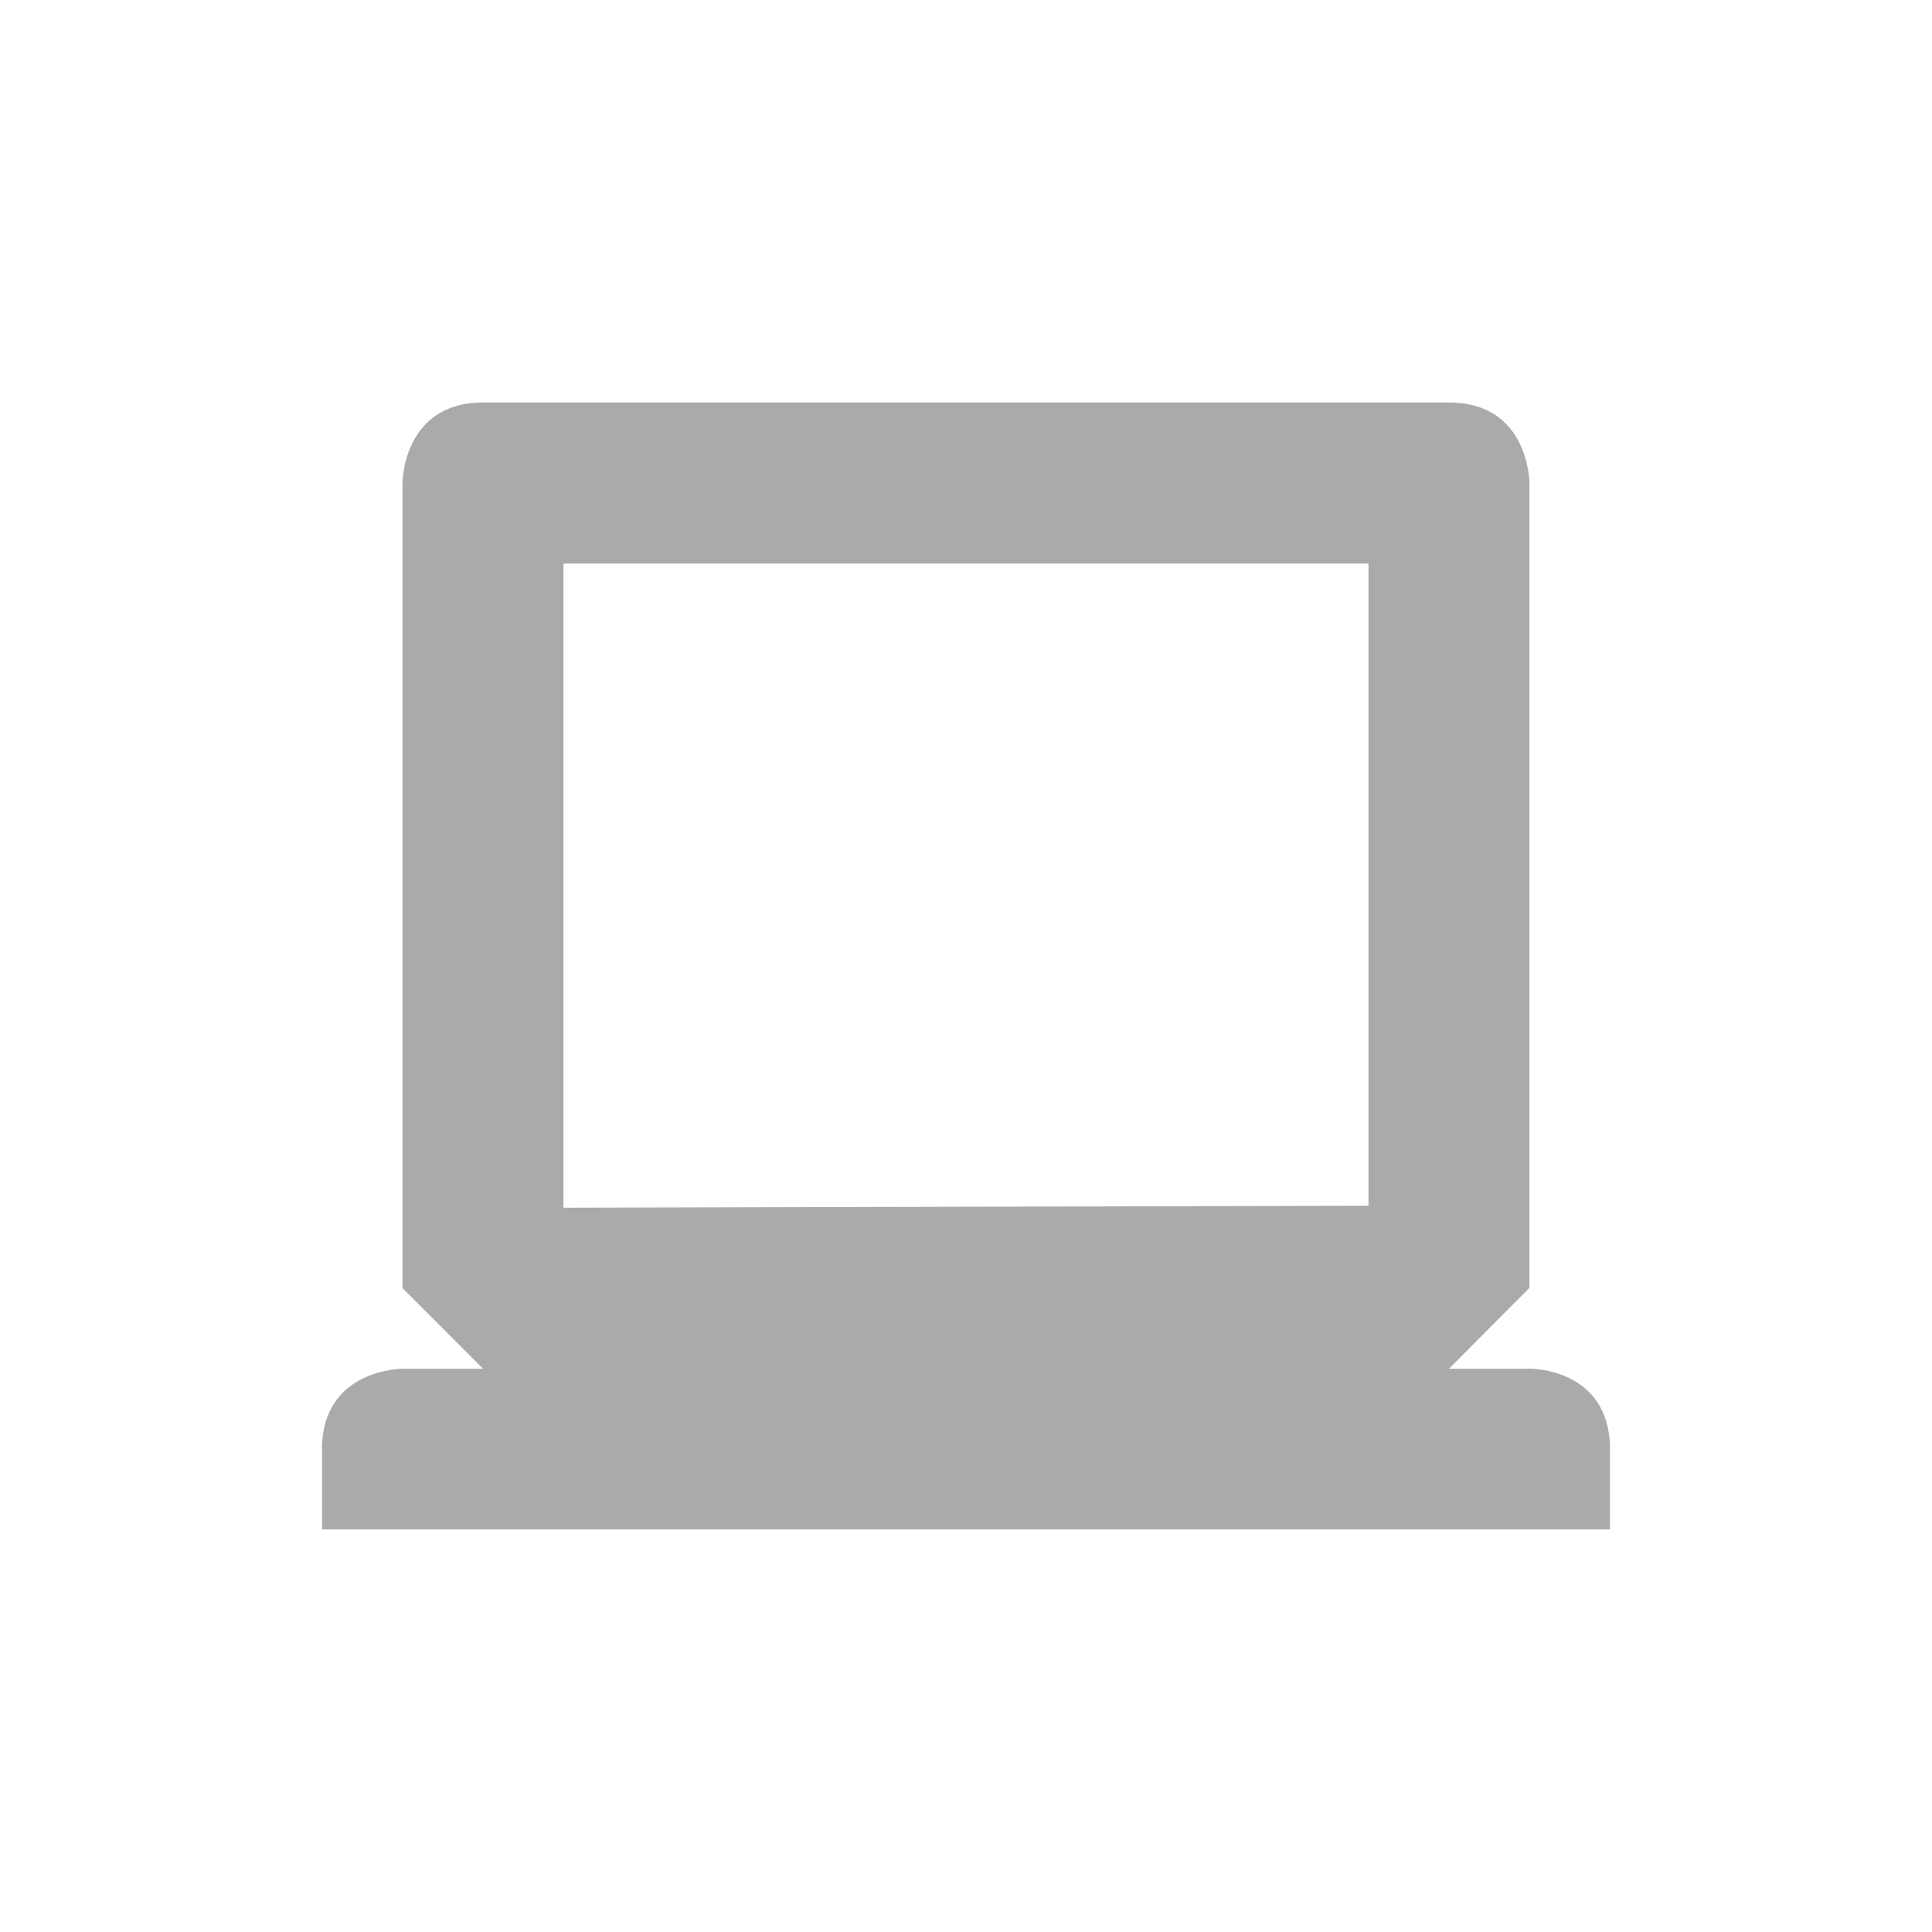
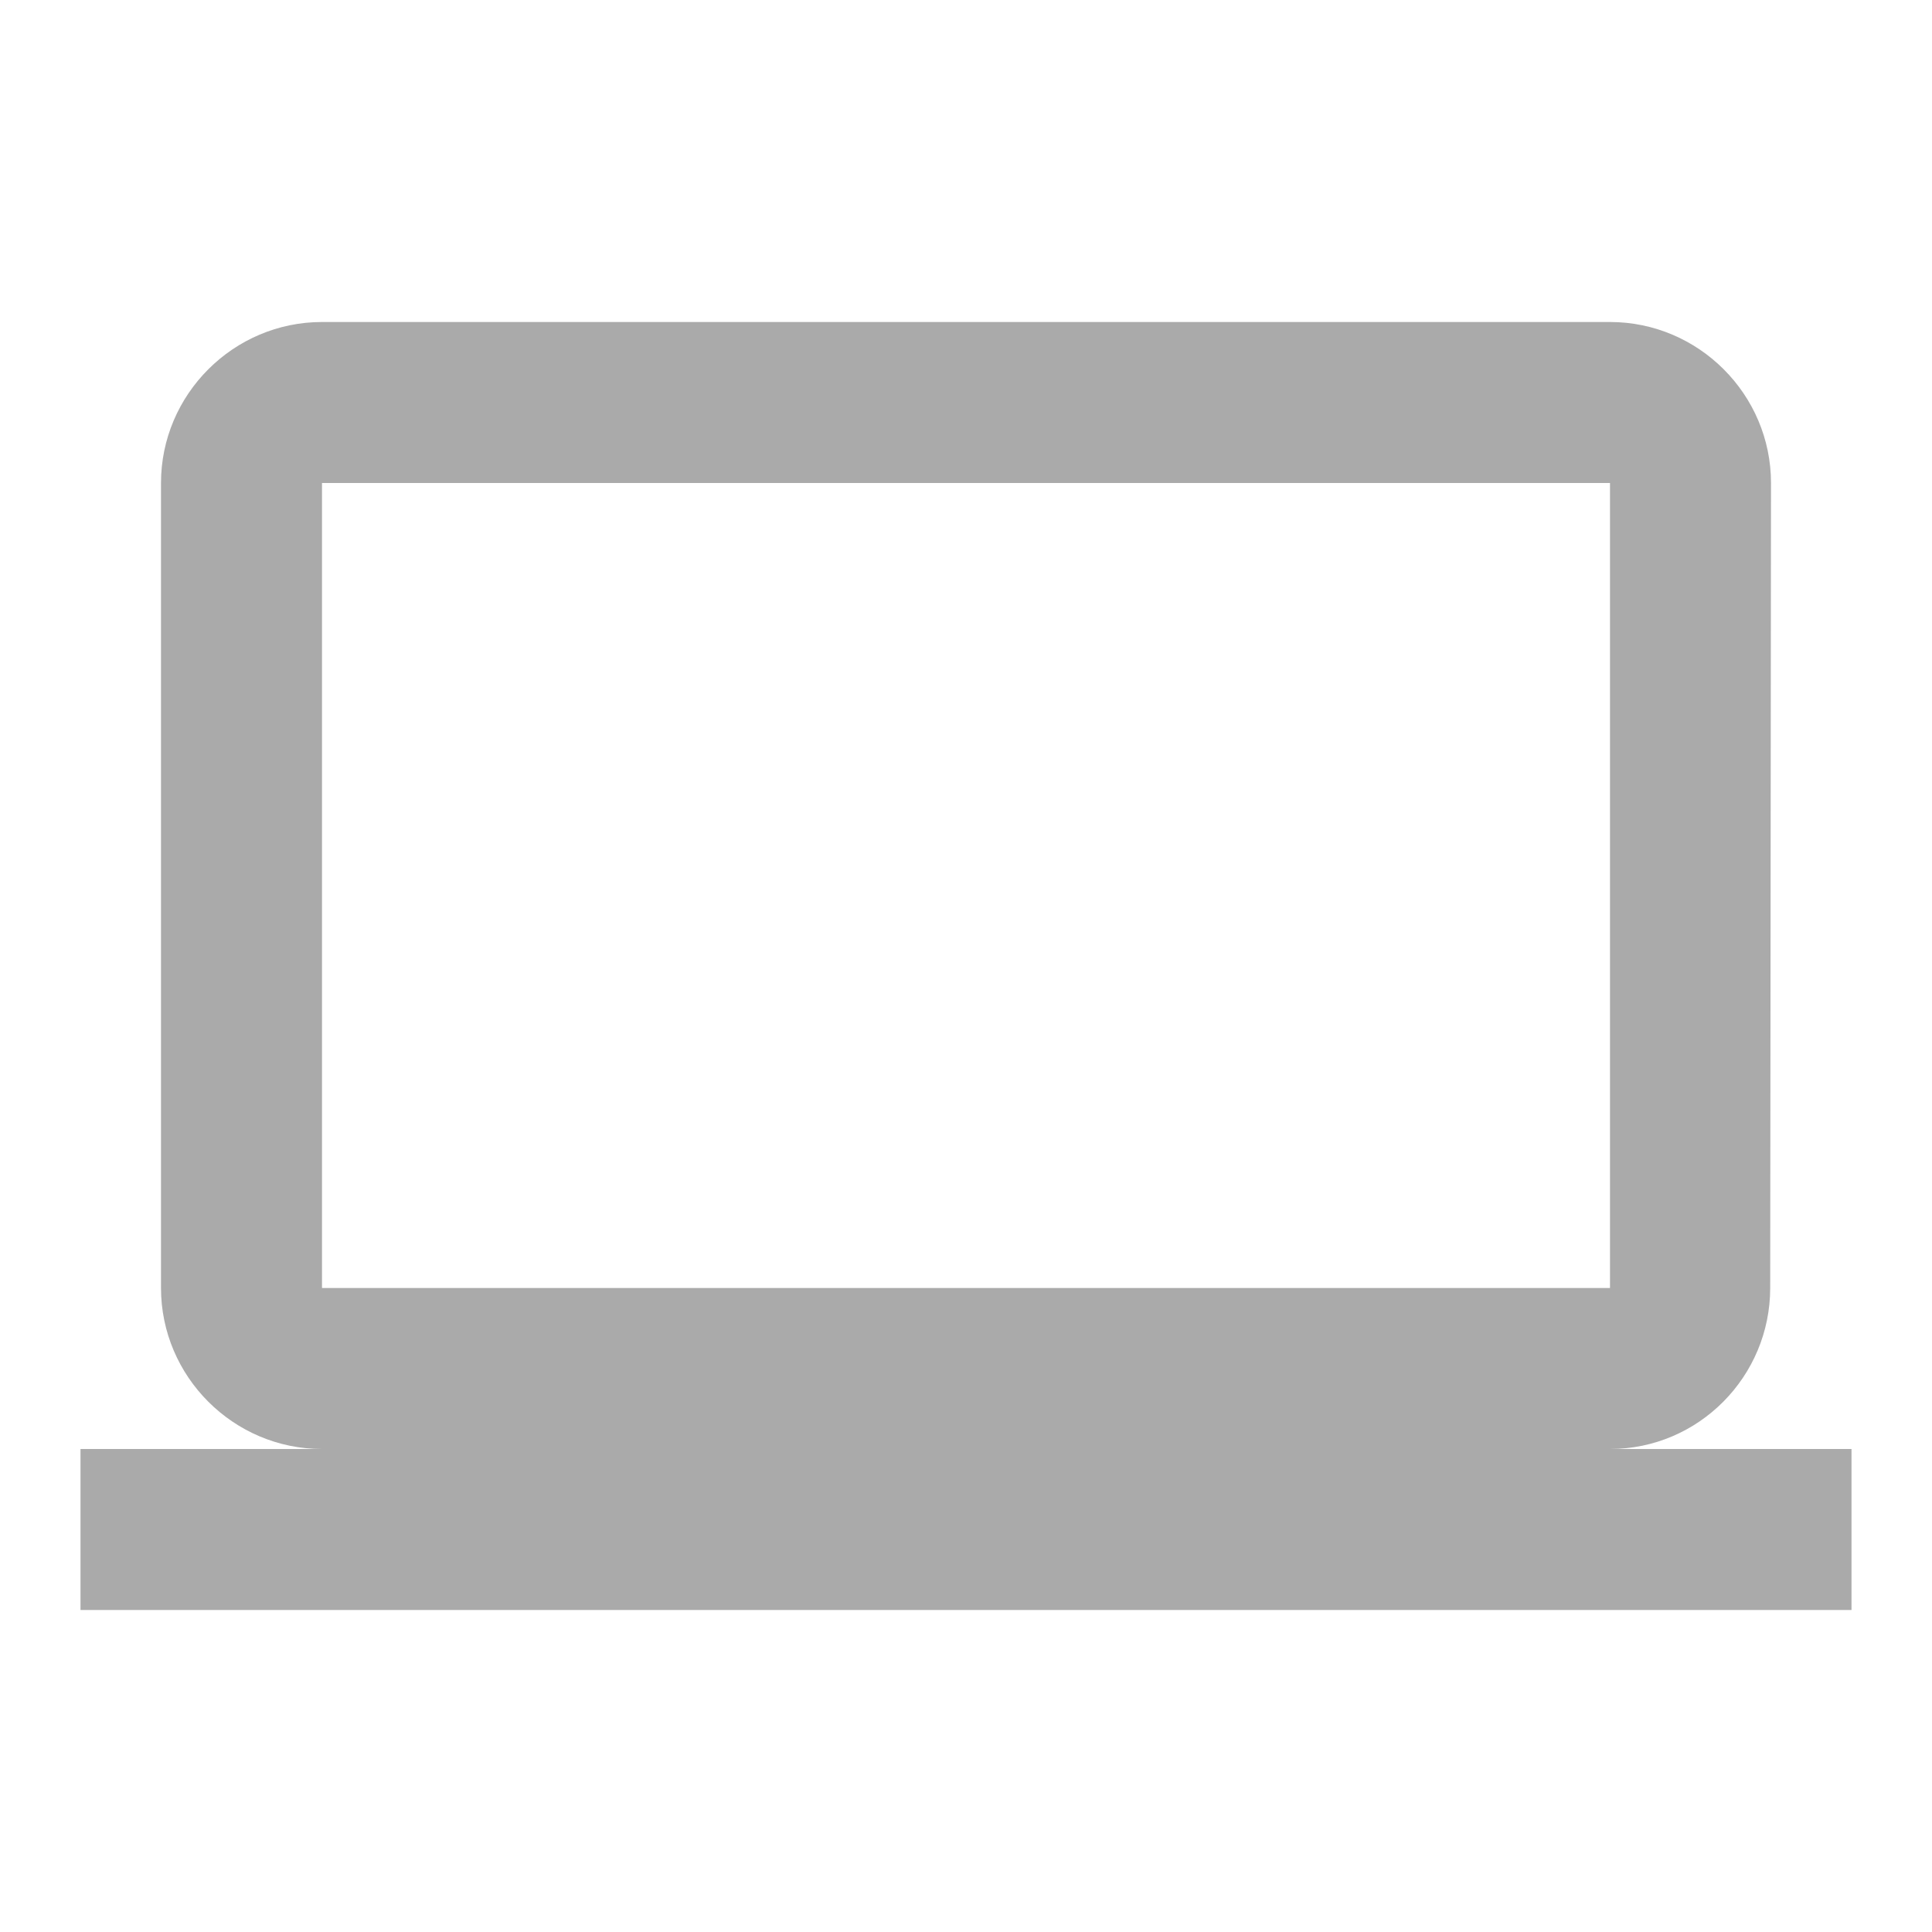
- <svg xmlns="http://www.w3.org/2000/svg" width="24" height="24" version="1.1" viewBox="0 0 24 24">
+ <svg xmlns="http://www.w3.org/2000/svg" width="24" height="24" version="1.1">
  <defs>
    <style id="current-color-scheme" type="text/css">.ColorScheme-Text { color:#aaaaaa; } .ColorScheme-Highlight { color:#5294e2; }</style>
  </defs>
-   <path class="ColorScheme-Text" d="m6 5c-1 0-1 1-1 1v10.003c0-0.004 1 1 1 1h-1s-1 0-1 1v0.996h16v-0.996c0-1-0.979-1-0.979-1h-1.022l1-1.004v-9.999s0-1-1-1zm1 2.001h10v7.977l-10 0.025z" fill="currentColor" stroke-width="1" />
+   <path class="ColorScheme-Text" d="m20 18c1.1 0 1.99-0.9 1.99-2l0.01-10c0-1.1-0.9-2-2-2h-16c-1.1 0-2 0.9-2 2v10c0 1.1 0.9 2 2 2h-3v2h22v-2zm-16-12h16v10h-16z" fill="currentColor" />
</svg>
